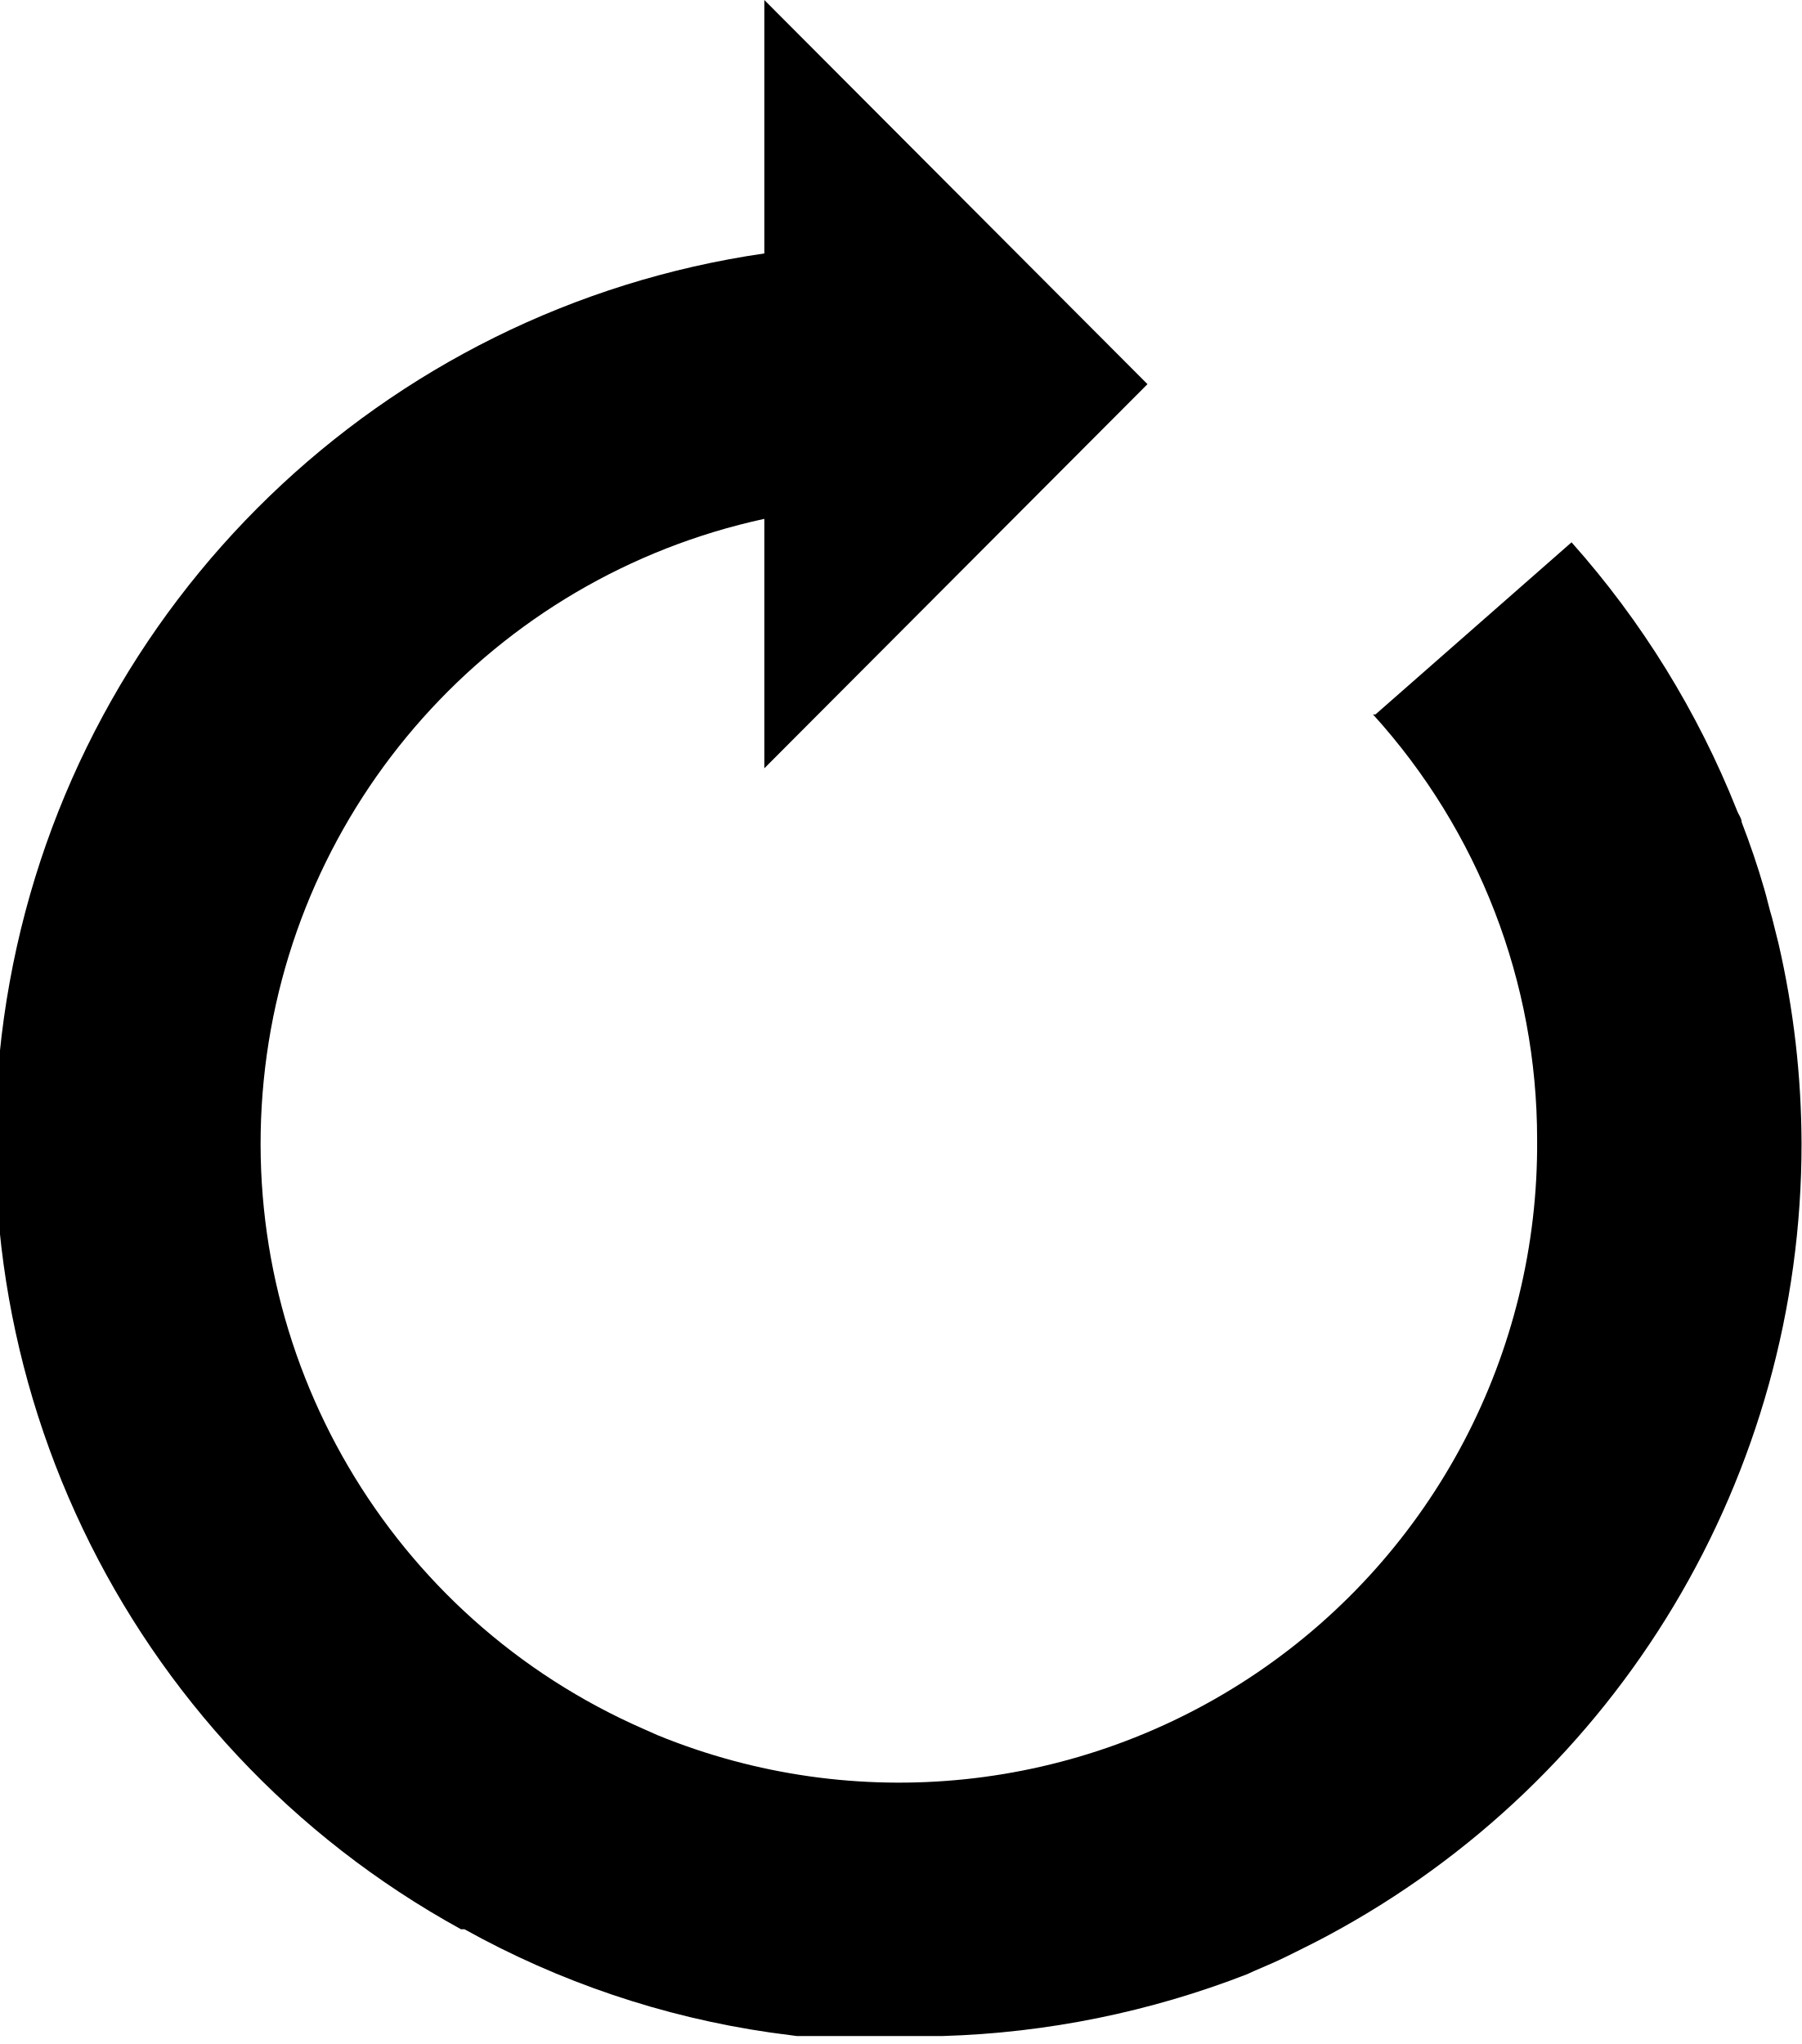
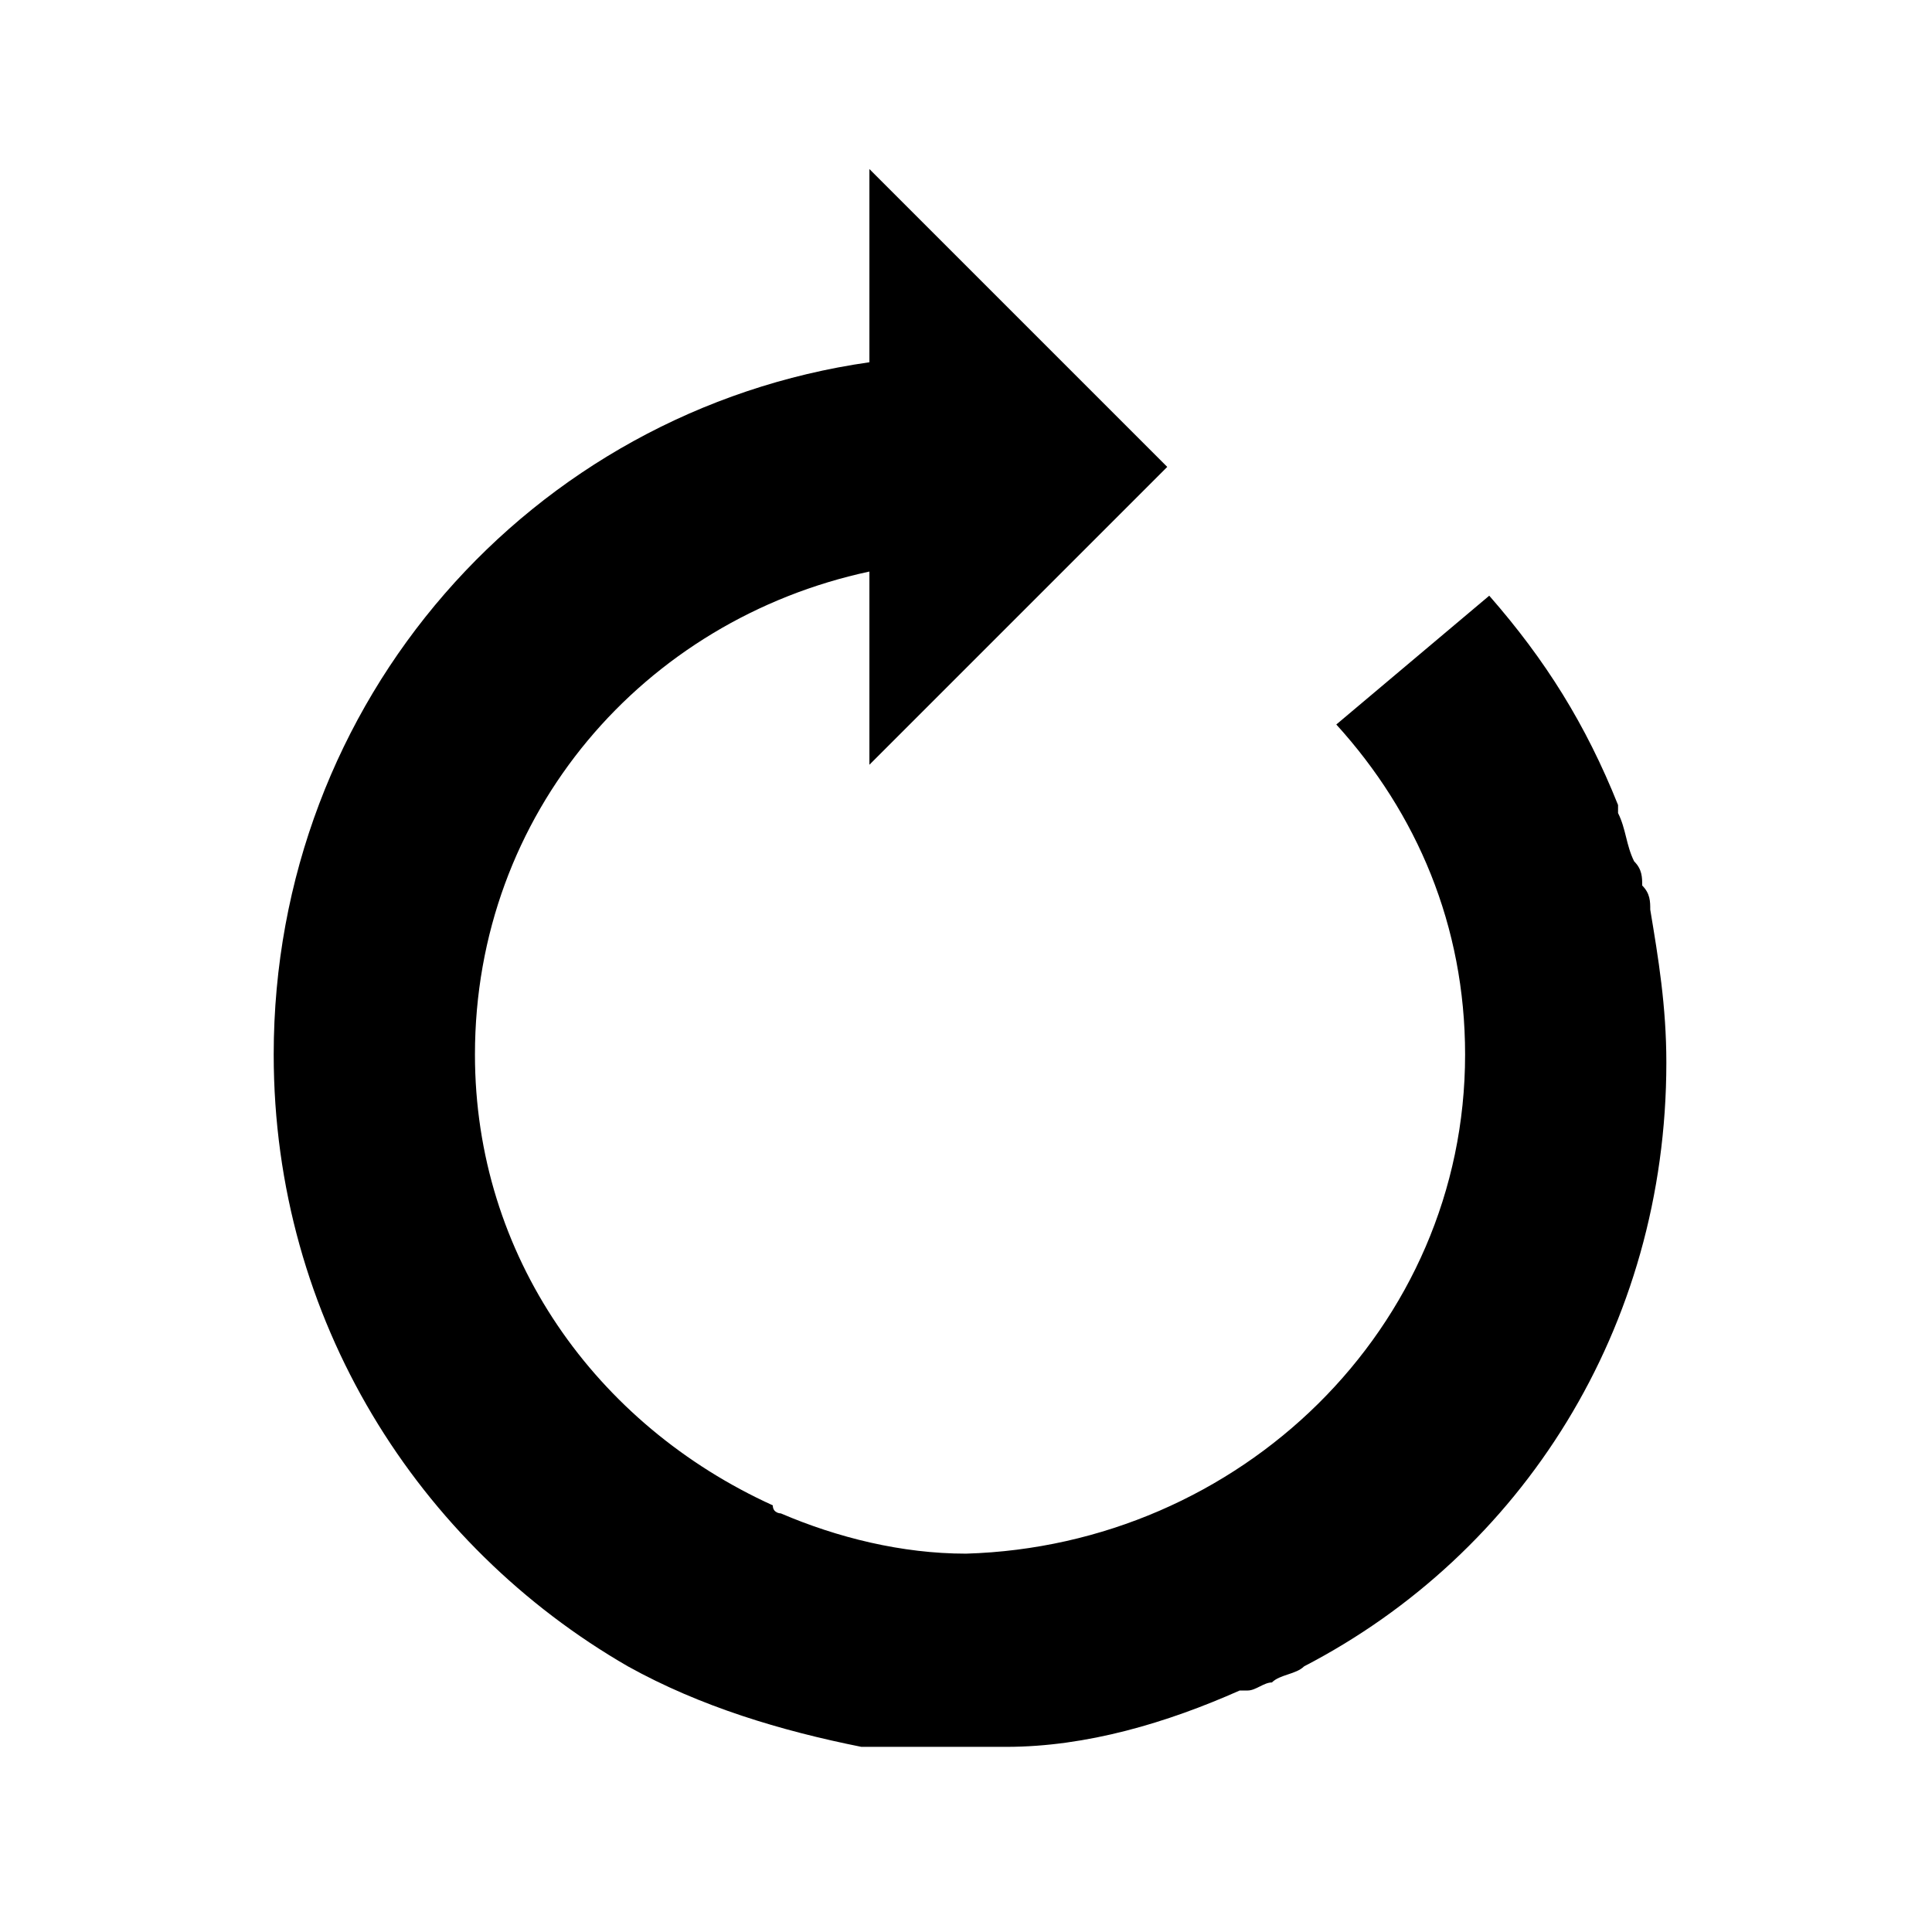
- <svg xmlns="http://www.w3.org/2000/svg" viewBox="0 0 36.11 40.97">
-   <g id="Layer_2" data-name="Layer 2">
-     <g id="레이어_1" data-name="레이어 1">
-       <path d="M36.11,22.92a18,18,0,0,0-.46-4h0l-.13-.52c-.06-.19-.1-.39-.16-.59-.13-.45-.28-.89-.45-1.33,0-.08-.07-.16-.1-.25a18.15,18.15,0,0,0-3.31-5.36l-3.93,3.45h0l-.05,0a12.67,12.67,0,0,1,3.29,8.52A12.79,12.79,0,0,1,13.18,34.78l-.27-.12A12.81,12.81,0,0,1,15.32,10.4v5L23,7.7,15.32,0V5.08A18,18,0,0,0,9.24,38.67h0l.07,0a17.86,17.86,0,0,0,6.13,2.07l.53.07.41,0,.64,0,.54,0H18.9A18.34,18.34,0,0,0,25,39.57l.13-.06c.23-.1.45-.19.67-.3s.53-.26.79-.4h0A18,18,0,0,0,36.11,22.92Z" />
-     </g>
-   </g>
+ <svg xmlns="http://www.w3.org/2000/svg" version="1.2" baseProfile="tiny" id="레이어_1" x="0px" y="0px" viewBox="0 0 24 24" overflow="visible" xml:space="preserve">
+   <path d="M20.7,13.2c0-0.7-0.1-1.3-0.2-1.9l0,0c0-0.1,0-0.2-0.1-0.3c0-0.1,0-0.2-0.1-0.3c-0.1-0.2-0.1-0.4-0.2-0.6c0,0,0-0.1,0-0.1  c-0.4-1-0.9-1.8-1.6-2.6L16.6,9c0,0,0,0,0,0l0,0c1,1.1,1.6,2.5,1.6,4.1c0,3.4-2.8,6.1-6.2,6.2c-0.8,0-1.6-0.2-2.3-0.5  c0,0-0.1,0-0.1-0.1c-2.2-1-3.7-3.1-3.7-5.6c0-3,2.1-5.4,4.9-6v2.4l3.7-3.7l-3.7-3.7v2.4c-4.2,0.6-7.4,4.2-7.4,8.6  c0,3.3,1.8,6.1,4.4,7.6l0,0c0,0,0,0,0,0c0.9,0.5,1.9,0.8,2.9,1c0.1,0,0.2,0,0.3,0c0.1,0,0.1,0,0.2,0c0.1,0,0.2,0,0.3,0  c0.1,0,0.2,0,0.3,0c0.1,0,0.1,0,0.2,0c0,0,0,0,0,0c0,0,0,0,0,0c0.1,0,0.2,0,0.3,0c0.1,0,0.1,0,0.2,0c1,0,2-0.3,2.9-0.7  c0,0,0,0,0.1,0c0.1,0,0.2-0.1,0.3-0.1c0.1-0.1,0.3-0.1,0.4-0.2c0,0,0,0,0,0l0,0C18.9,19.3,20.7,16.5,20.7,13.2z" />
</svg>
